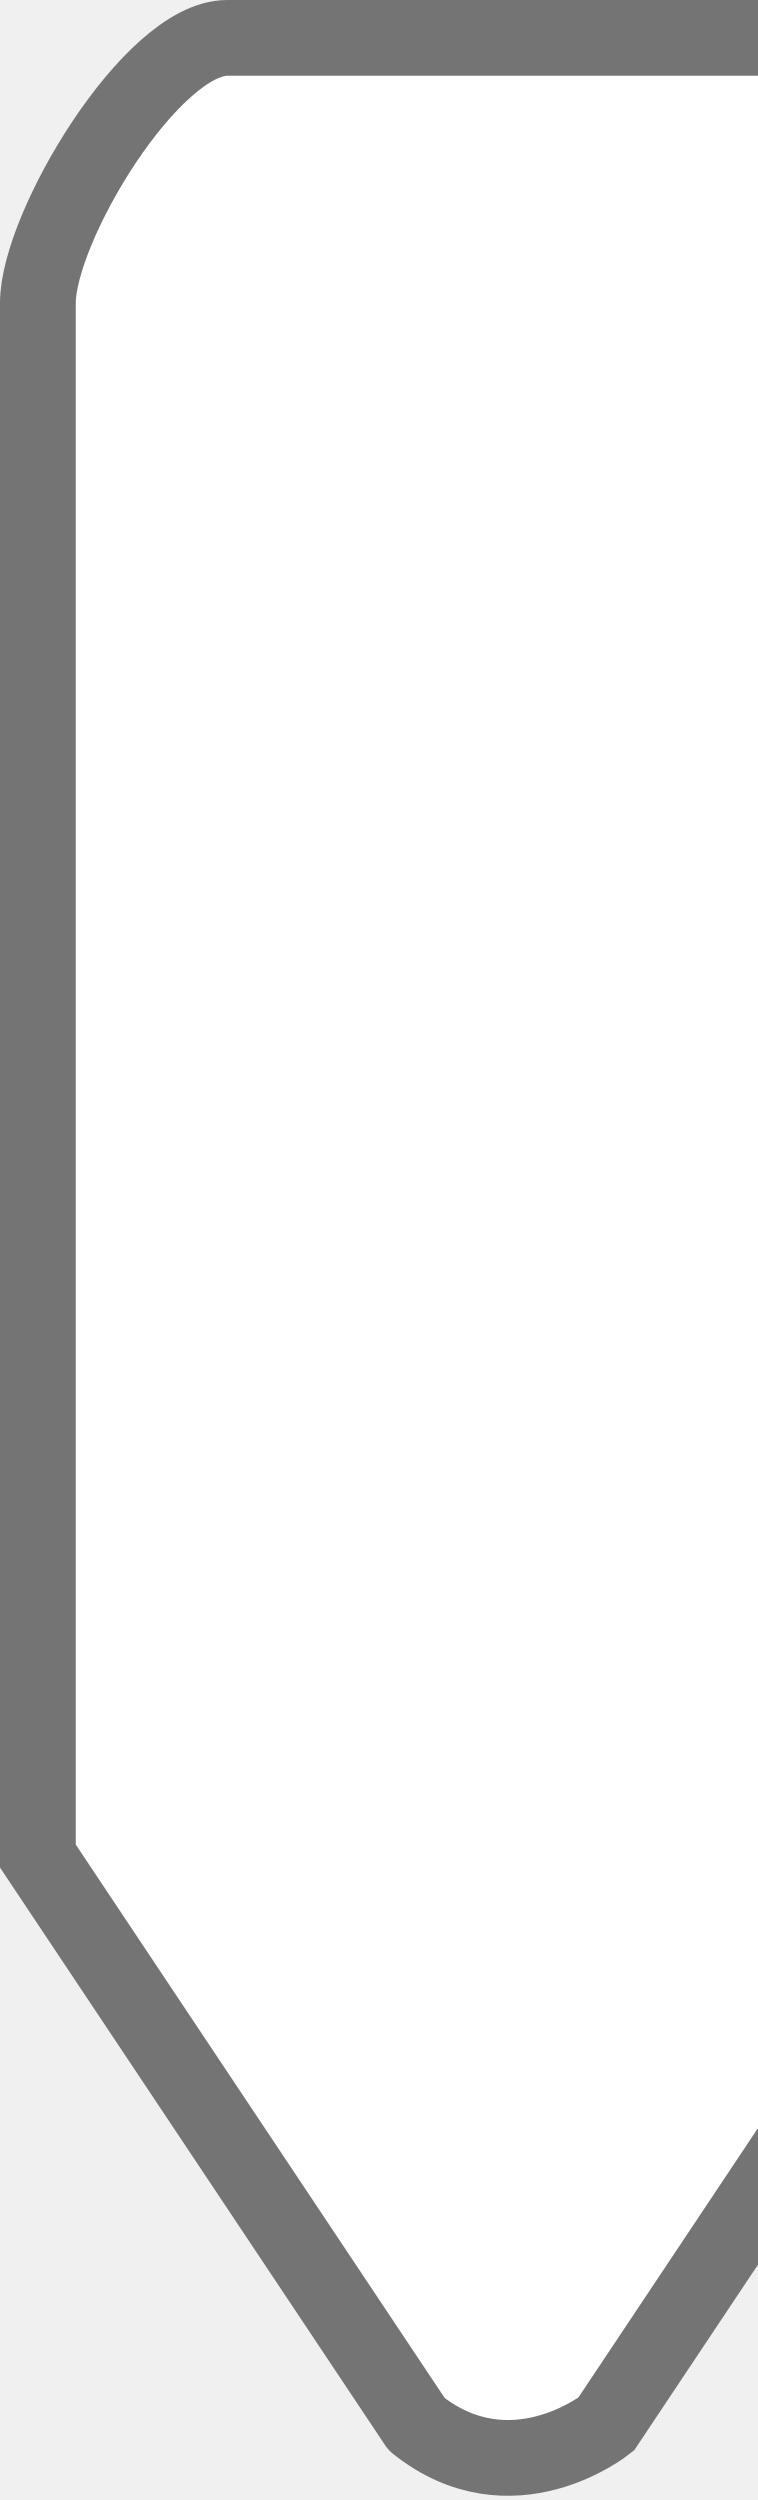
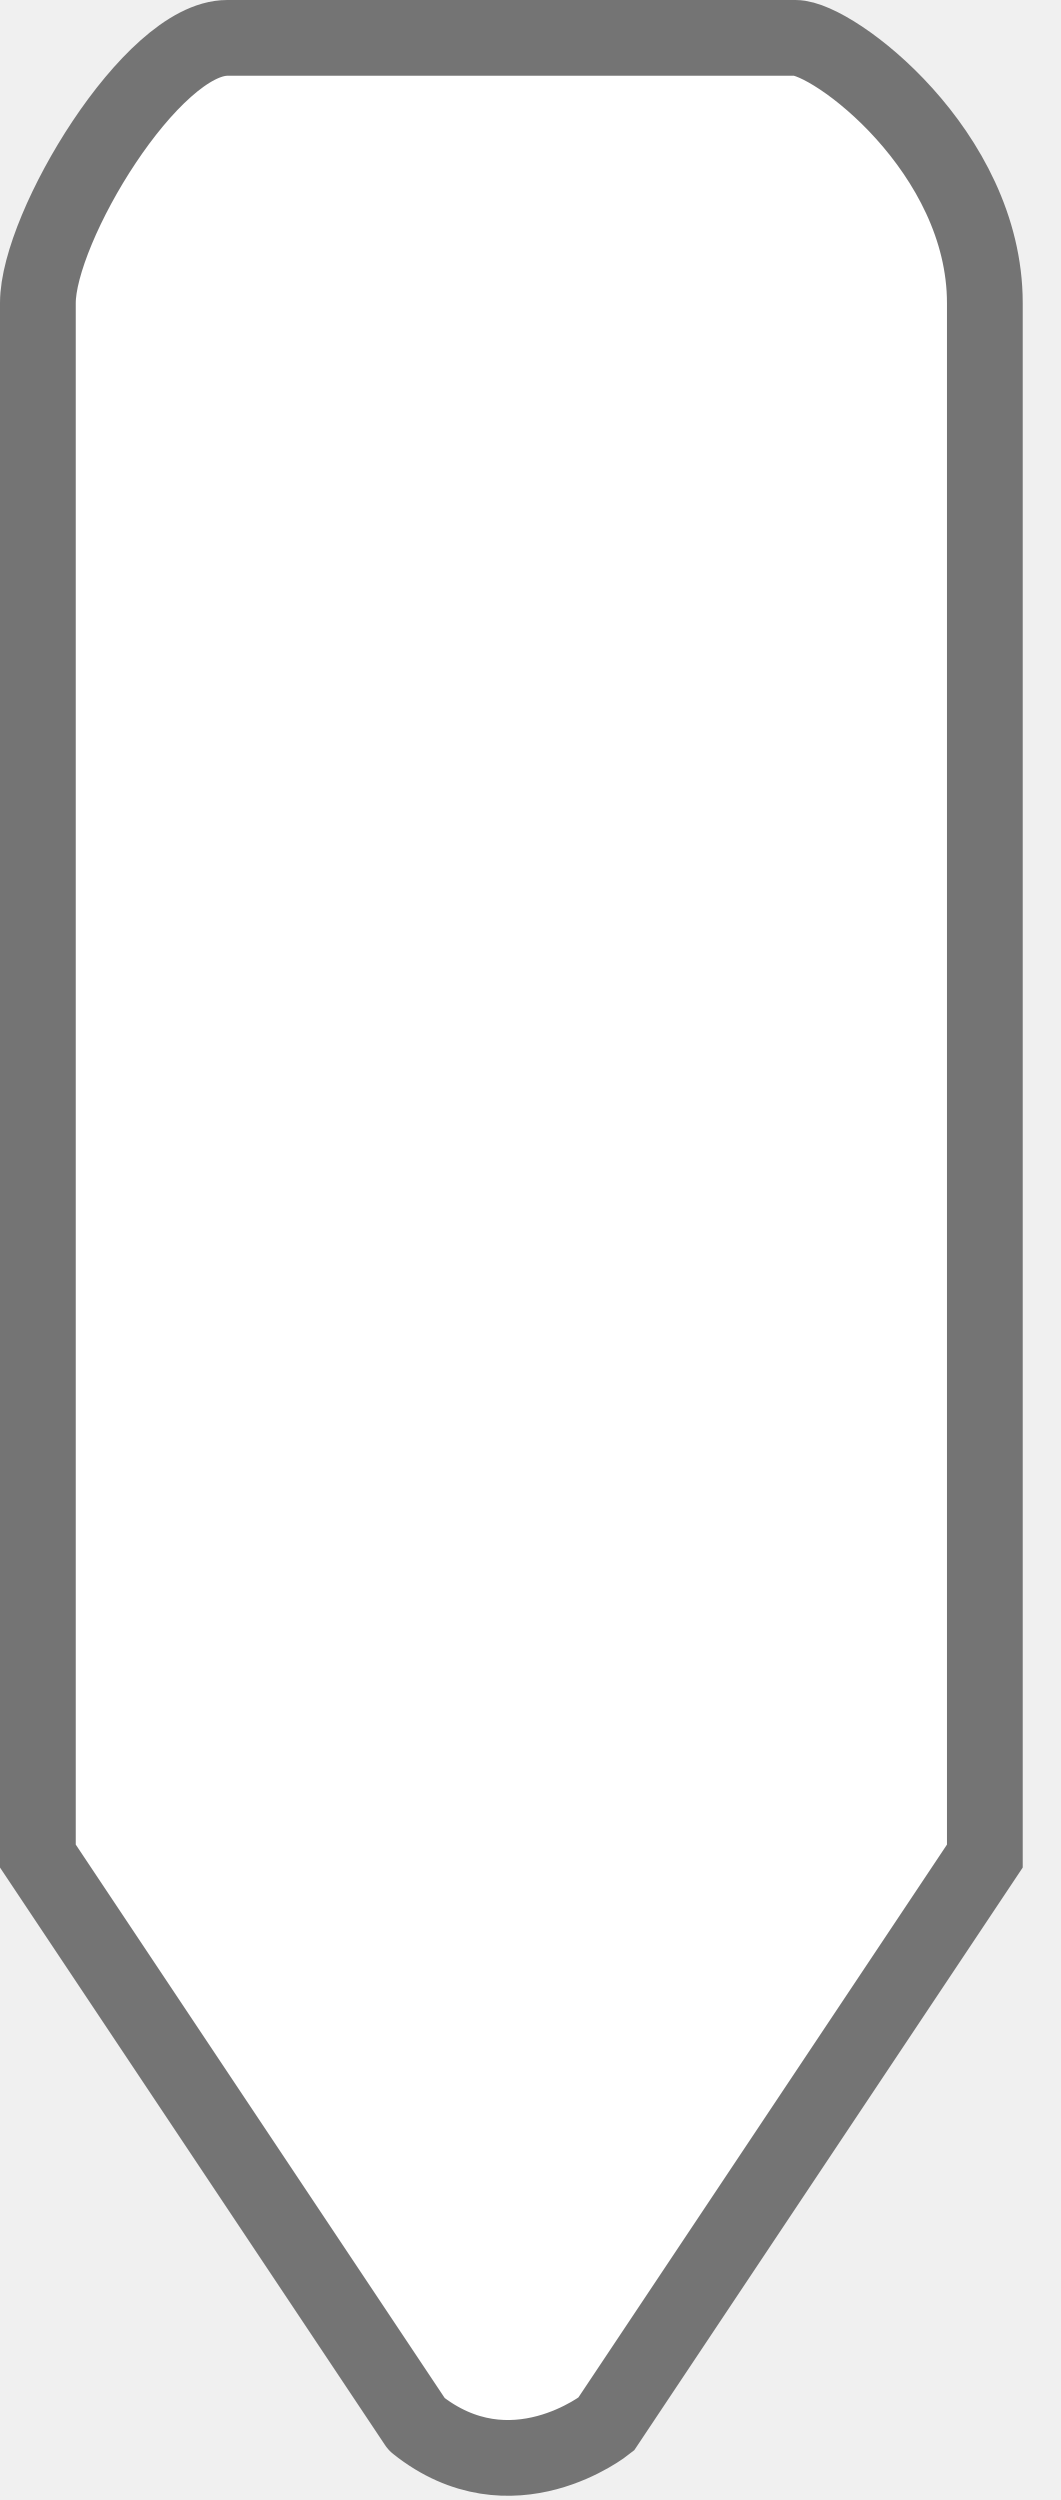
- <svg xmlns="http://www.w3.org/2000/svg" viewBox="0 0 20 66" preserveAspectRatio="xMinYMin">
+ <svg xmlns="http://www.w3.org/2000/svg" viewBox="0 0 28 66" preserveAspectRatio="xMinYMin">
  <path stroke-width="2" stroke-linecap="round" stroke="#747474" fill="#fff" d="m11,64l-10,-15v-41c0,-2 3,-7 5,-7h15c1,0 5,3 5,7v41l-10,15c0,0 -2.5,2 -5,0" />
</svg>
